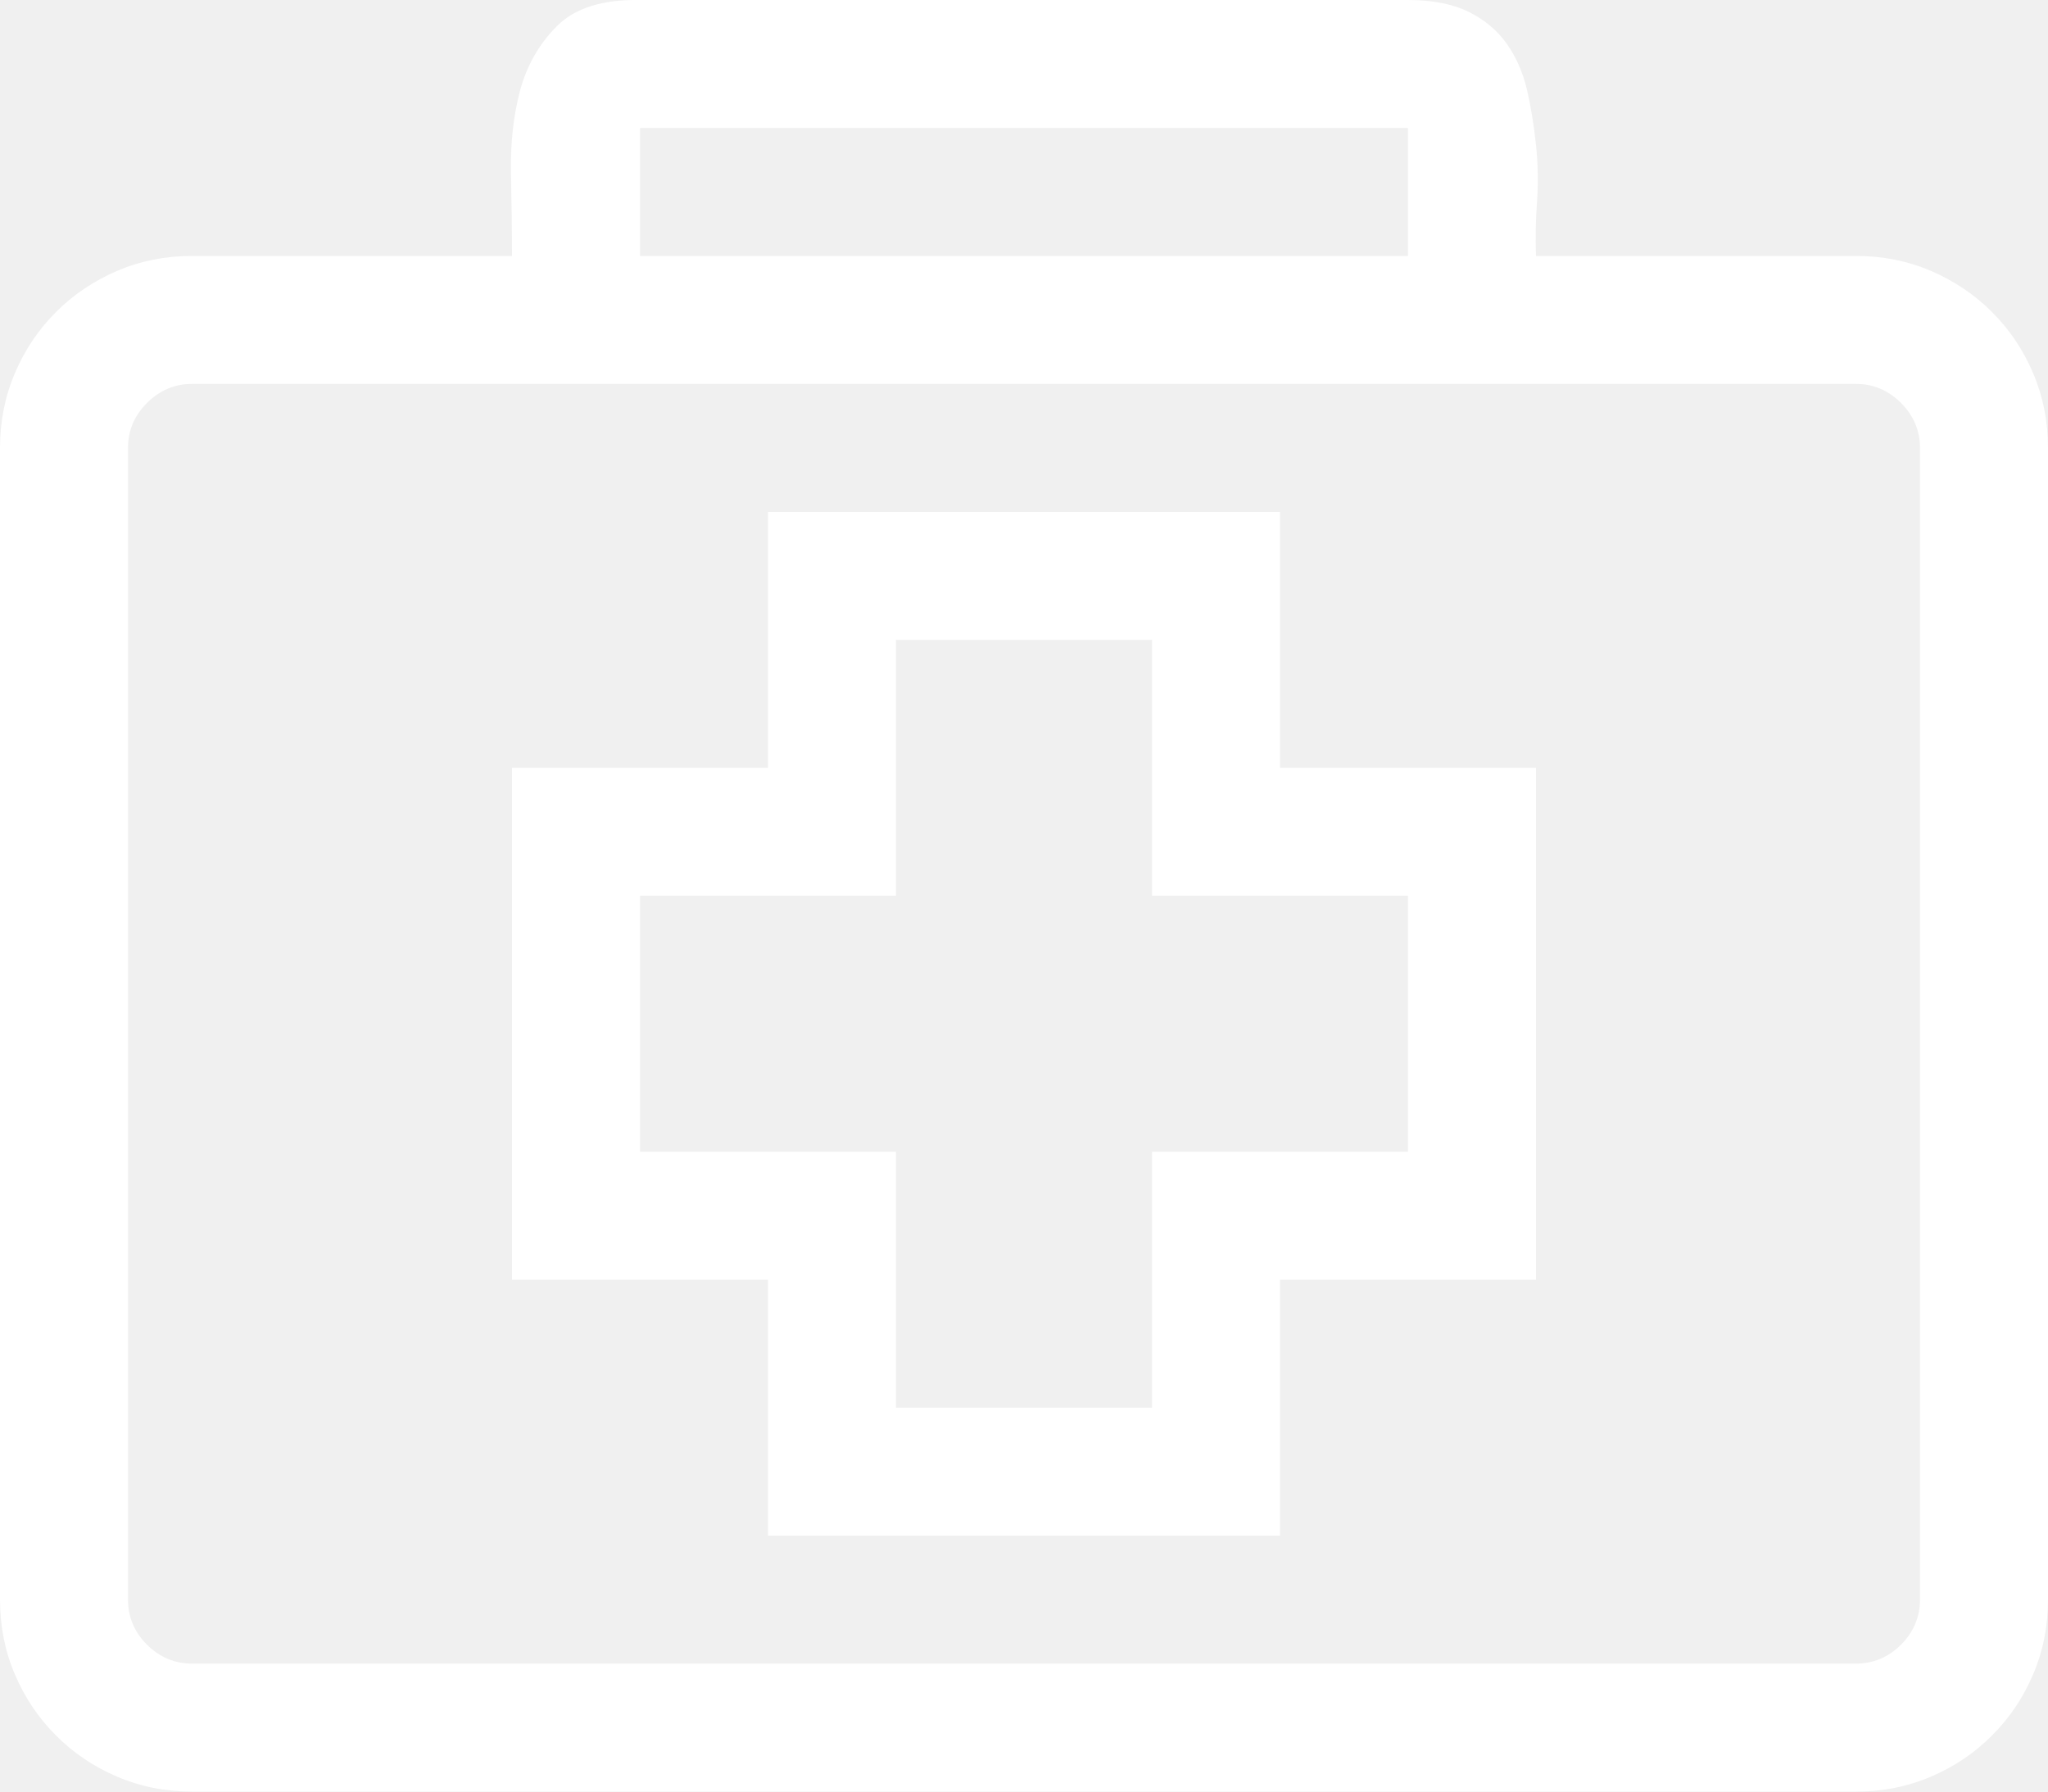
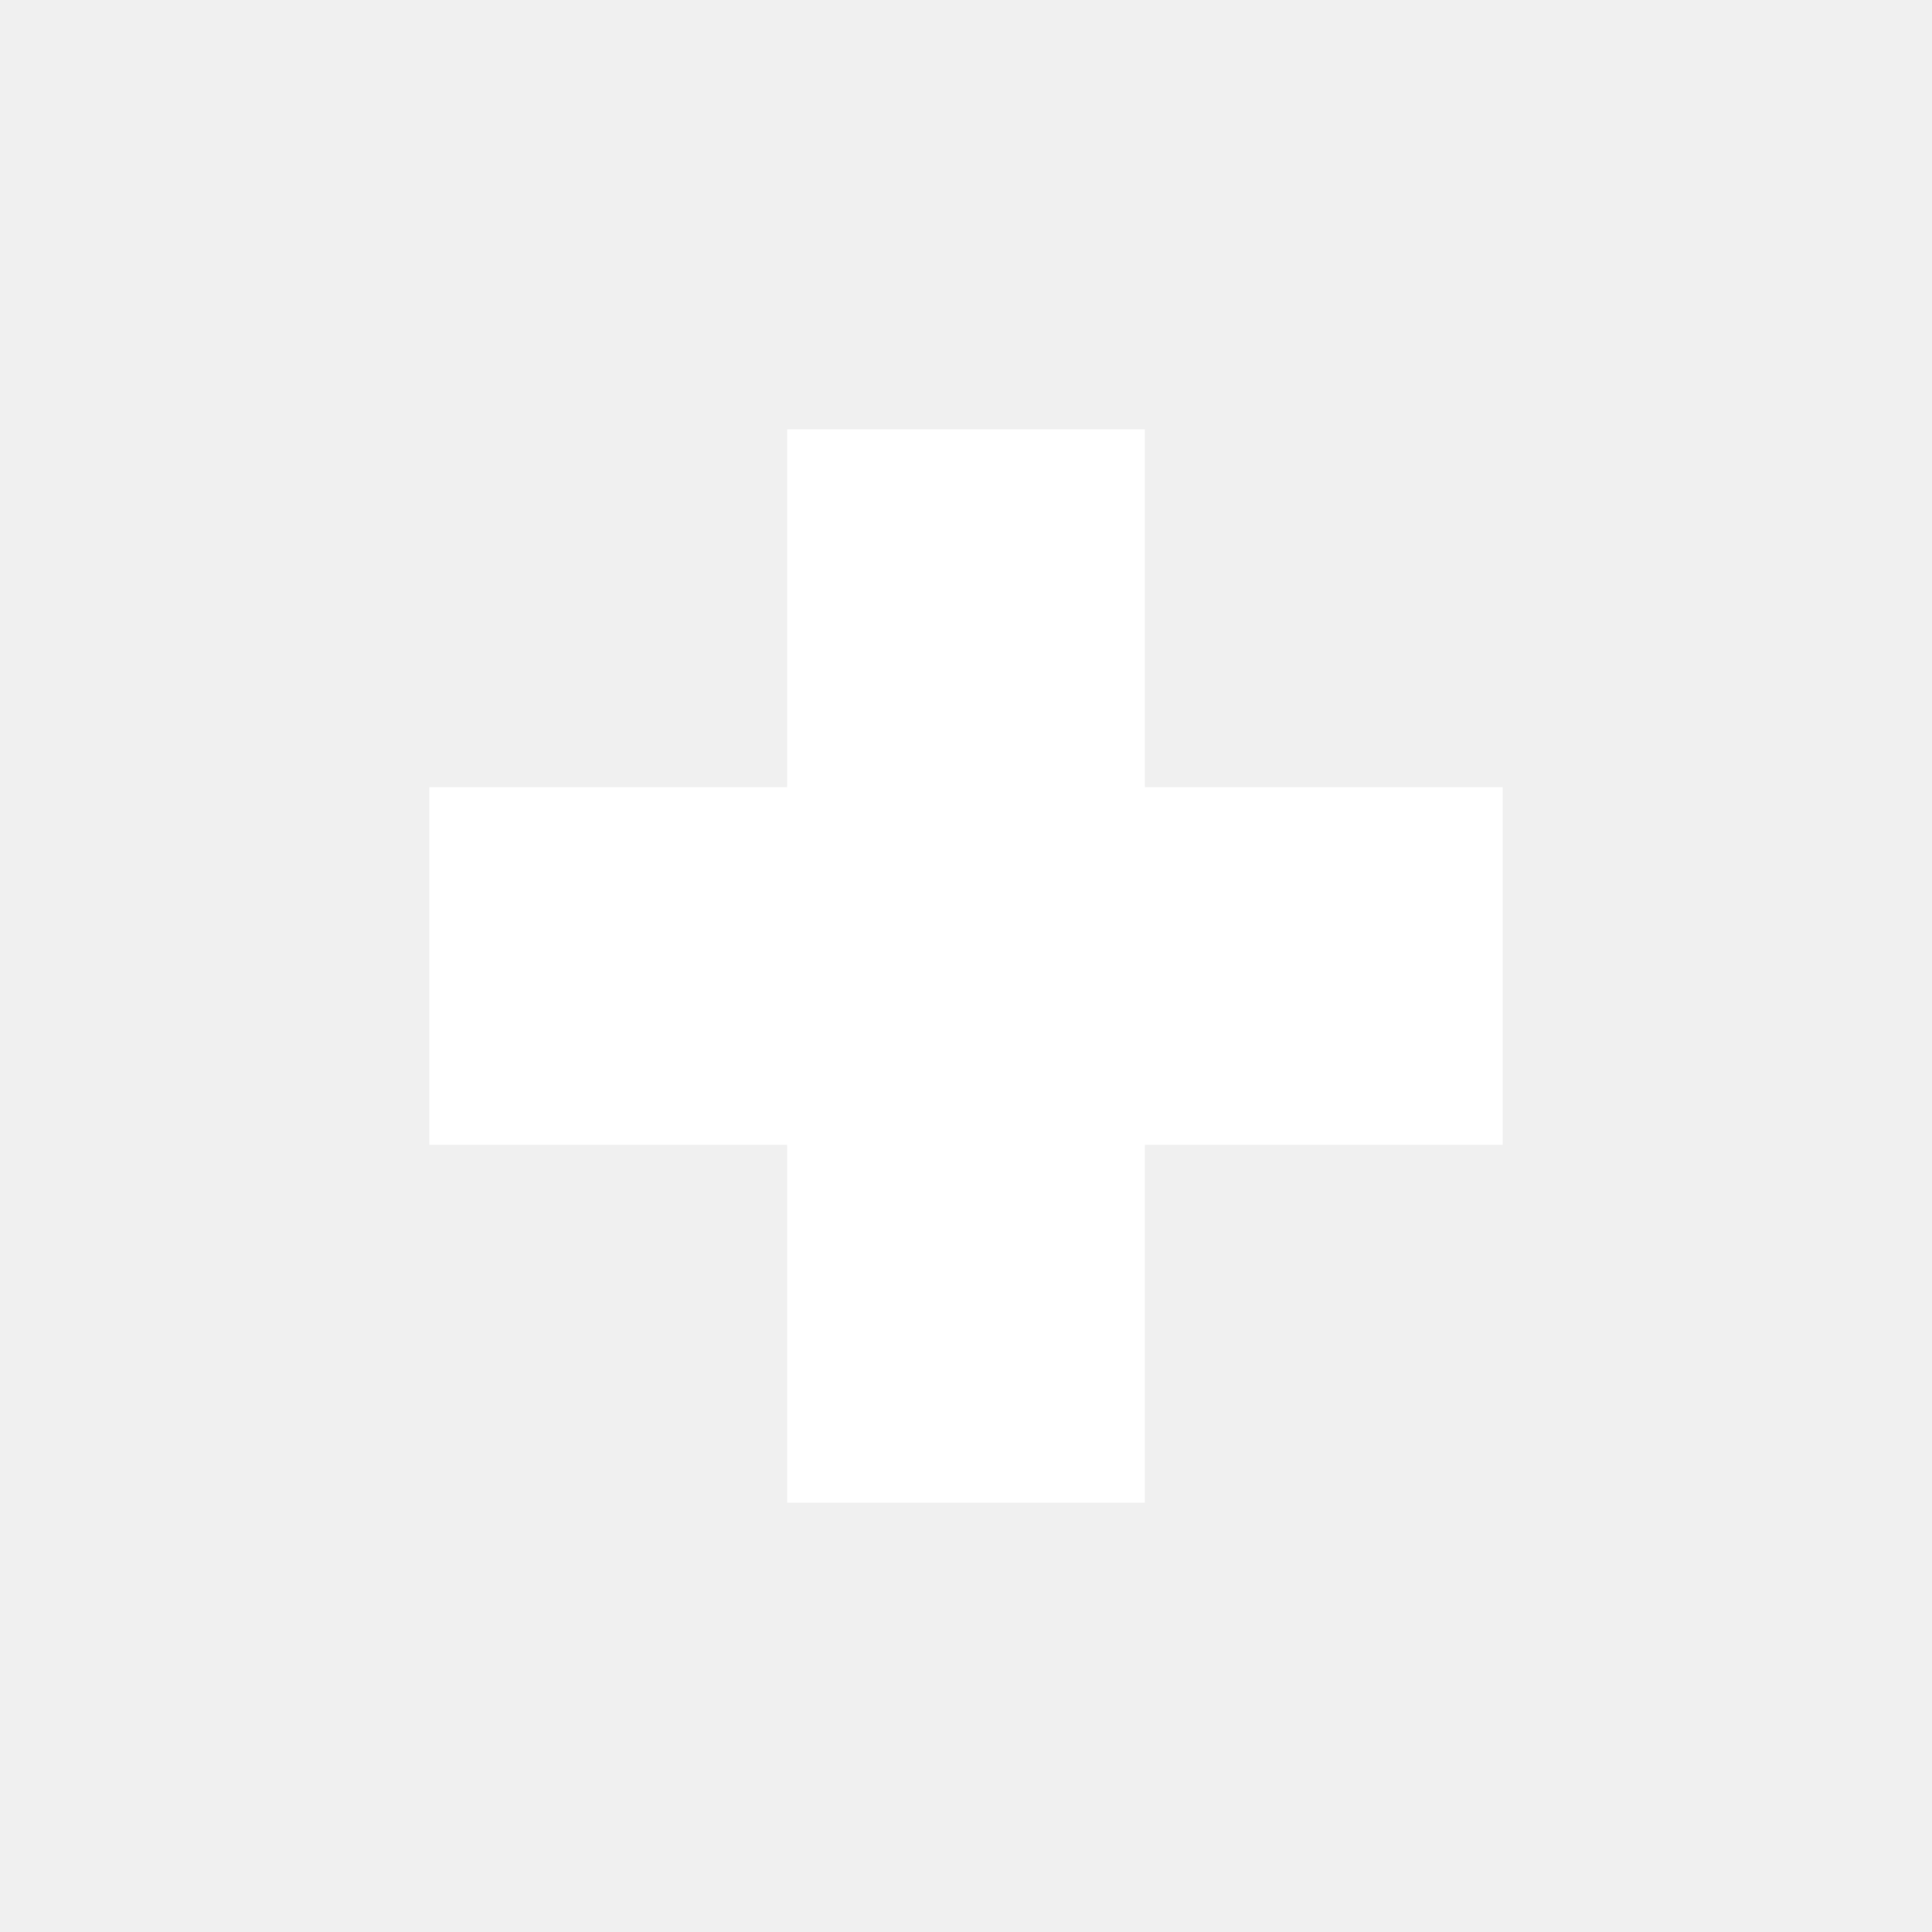
- <svg xmlns="http://www.w3.org/2000/svg" width="16" height="14" viewBox="0 0 16 14" fill="none">
-   <path id="Vector" d="M7 5V7H5V9H7V11H9V9H11V7H9V5H7ZM10 6H12V10H10V12H6V10H4V6H6V4H10V6ZM14.5 2C14.708 2 14.904 2.039 15.086 2.117C15.268 2.196 15.427 2.302 15.562 2.438C15.698 2.573 15.805 2.732 15.883 2.914C15.961 3.097 16 3.292 16 3.5V12.5C16 12.708 15.961 12.904 15.883 13.086C15.805 13.268 15.698 13.427 15.562 13.562C15.427 13.698 15.268 13.805 15.086 13.883C14.904 13.961 14.708 14 14.5 14H1.5C1.292 14 1.096 13.961 0.914 13.883C0.732 13.805 0.573 13.698 0.438 13.562C0.302 13.427 0.195 13.268 0.117 13.086C0.039 12.904 0 12.708 0 12.5V3.5C0 3.292 0.039 3.097 0.117 2.914C0.195 2.732 0.302 2.573 0.438 2.438C0.573 2.302 0.732 2.196 0.914 2.117C1.096 2.039 1.292 2 1.5 2H4C4 1.808 3.997 1.594 3.992 1.36C3.987 1.125 4.01 0.909 4.062 0.711C4.115 0.513 4.211 0.344 4.352 0.203C4.492 0.063 4.708 -0.005 5 0H11C11.193 0 11.352 0.032 11.477 0.094C11.602 0.157 11.7 0.24 11.773 0.344C11.846 0.448 11.898 0.568 11.93 0.703C11.961 0.839 11.984 0.982 12 1.133C12.016 1.284 12.018 1.433 12.008 1.578C11.997 1.724 11.995 1.865 12 2H14.5ZM5 2H11V1H5V2ZM15 3.5C15 3.365 14.95 3.248 14.852 3.149C14.753 3.05 14.635 3 14.5 3H1.5C1.365 3 1.247 3.05 1.148 3.149C1.049 3.248 1 3.365 1 3.5V12.5C1 12.635 1.049 12.753 1.148 12.852C1.247 12.95 1.365 13 1.5 13H14.5C14.635 13 14.753 12.95 14.852 12.852C14.95 12.753 15 12.635 15 12.5V3.5Z" fill="white" />
+ <svg xmlns="http://www.w3.org/2000/svg" width="54" height="54" viewBox="0 0 54 54" fill="none">
+   <g id="mdi:hospital">
+     <path id="Vector" d="M42 32H32V42H22V32H12V22H22V12H32V22H42" fill="white" />
+   </g>
</svg>
